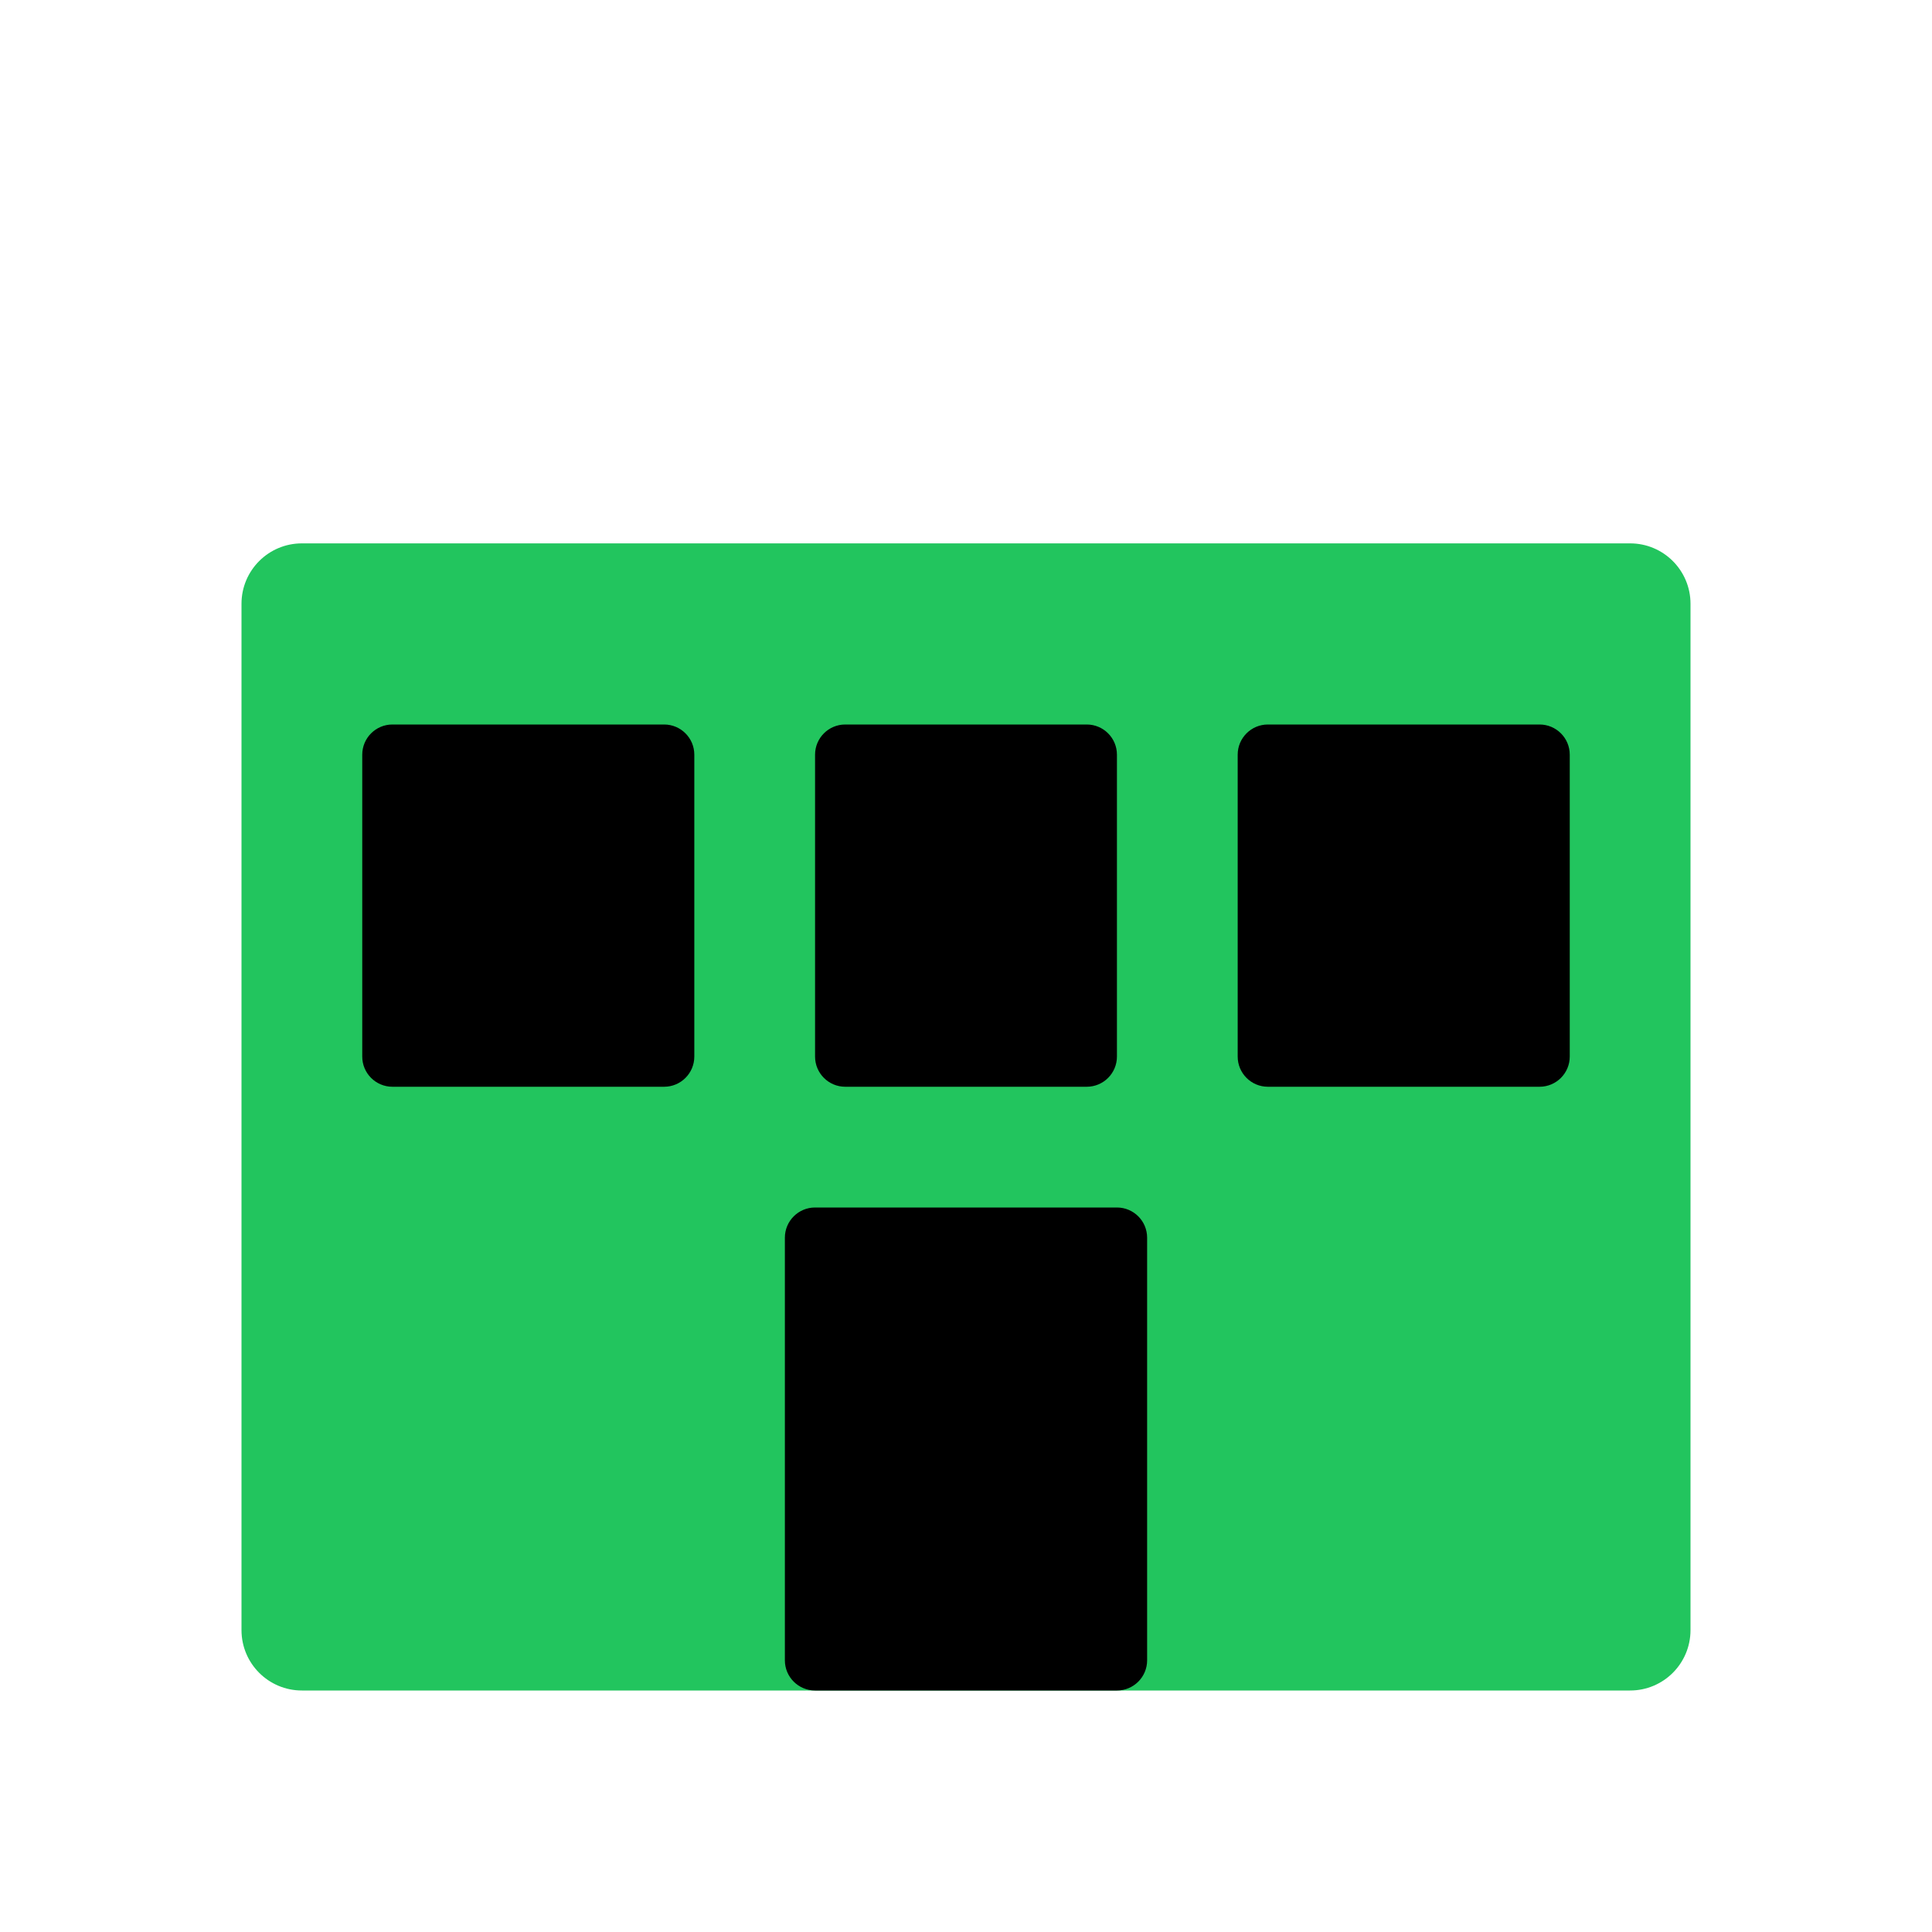
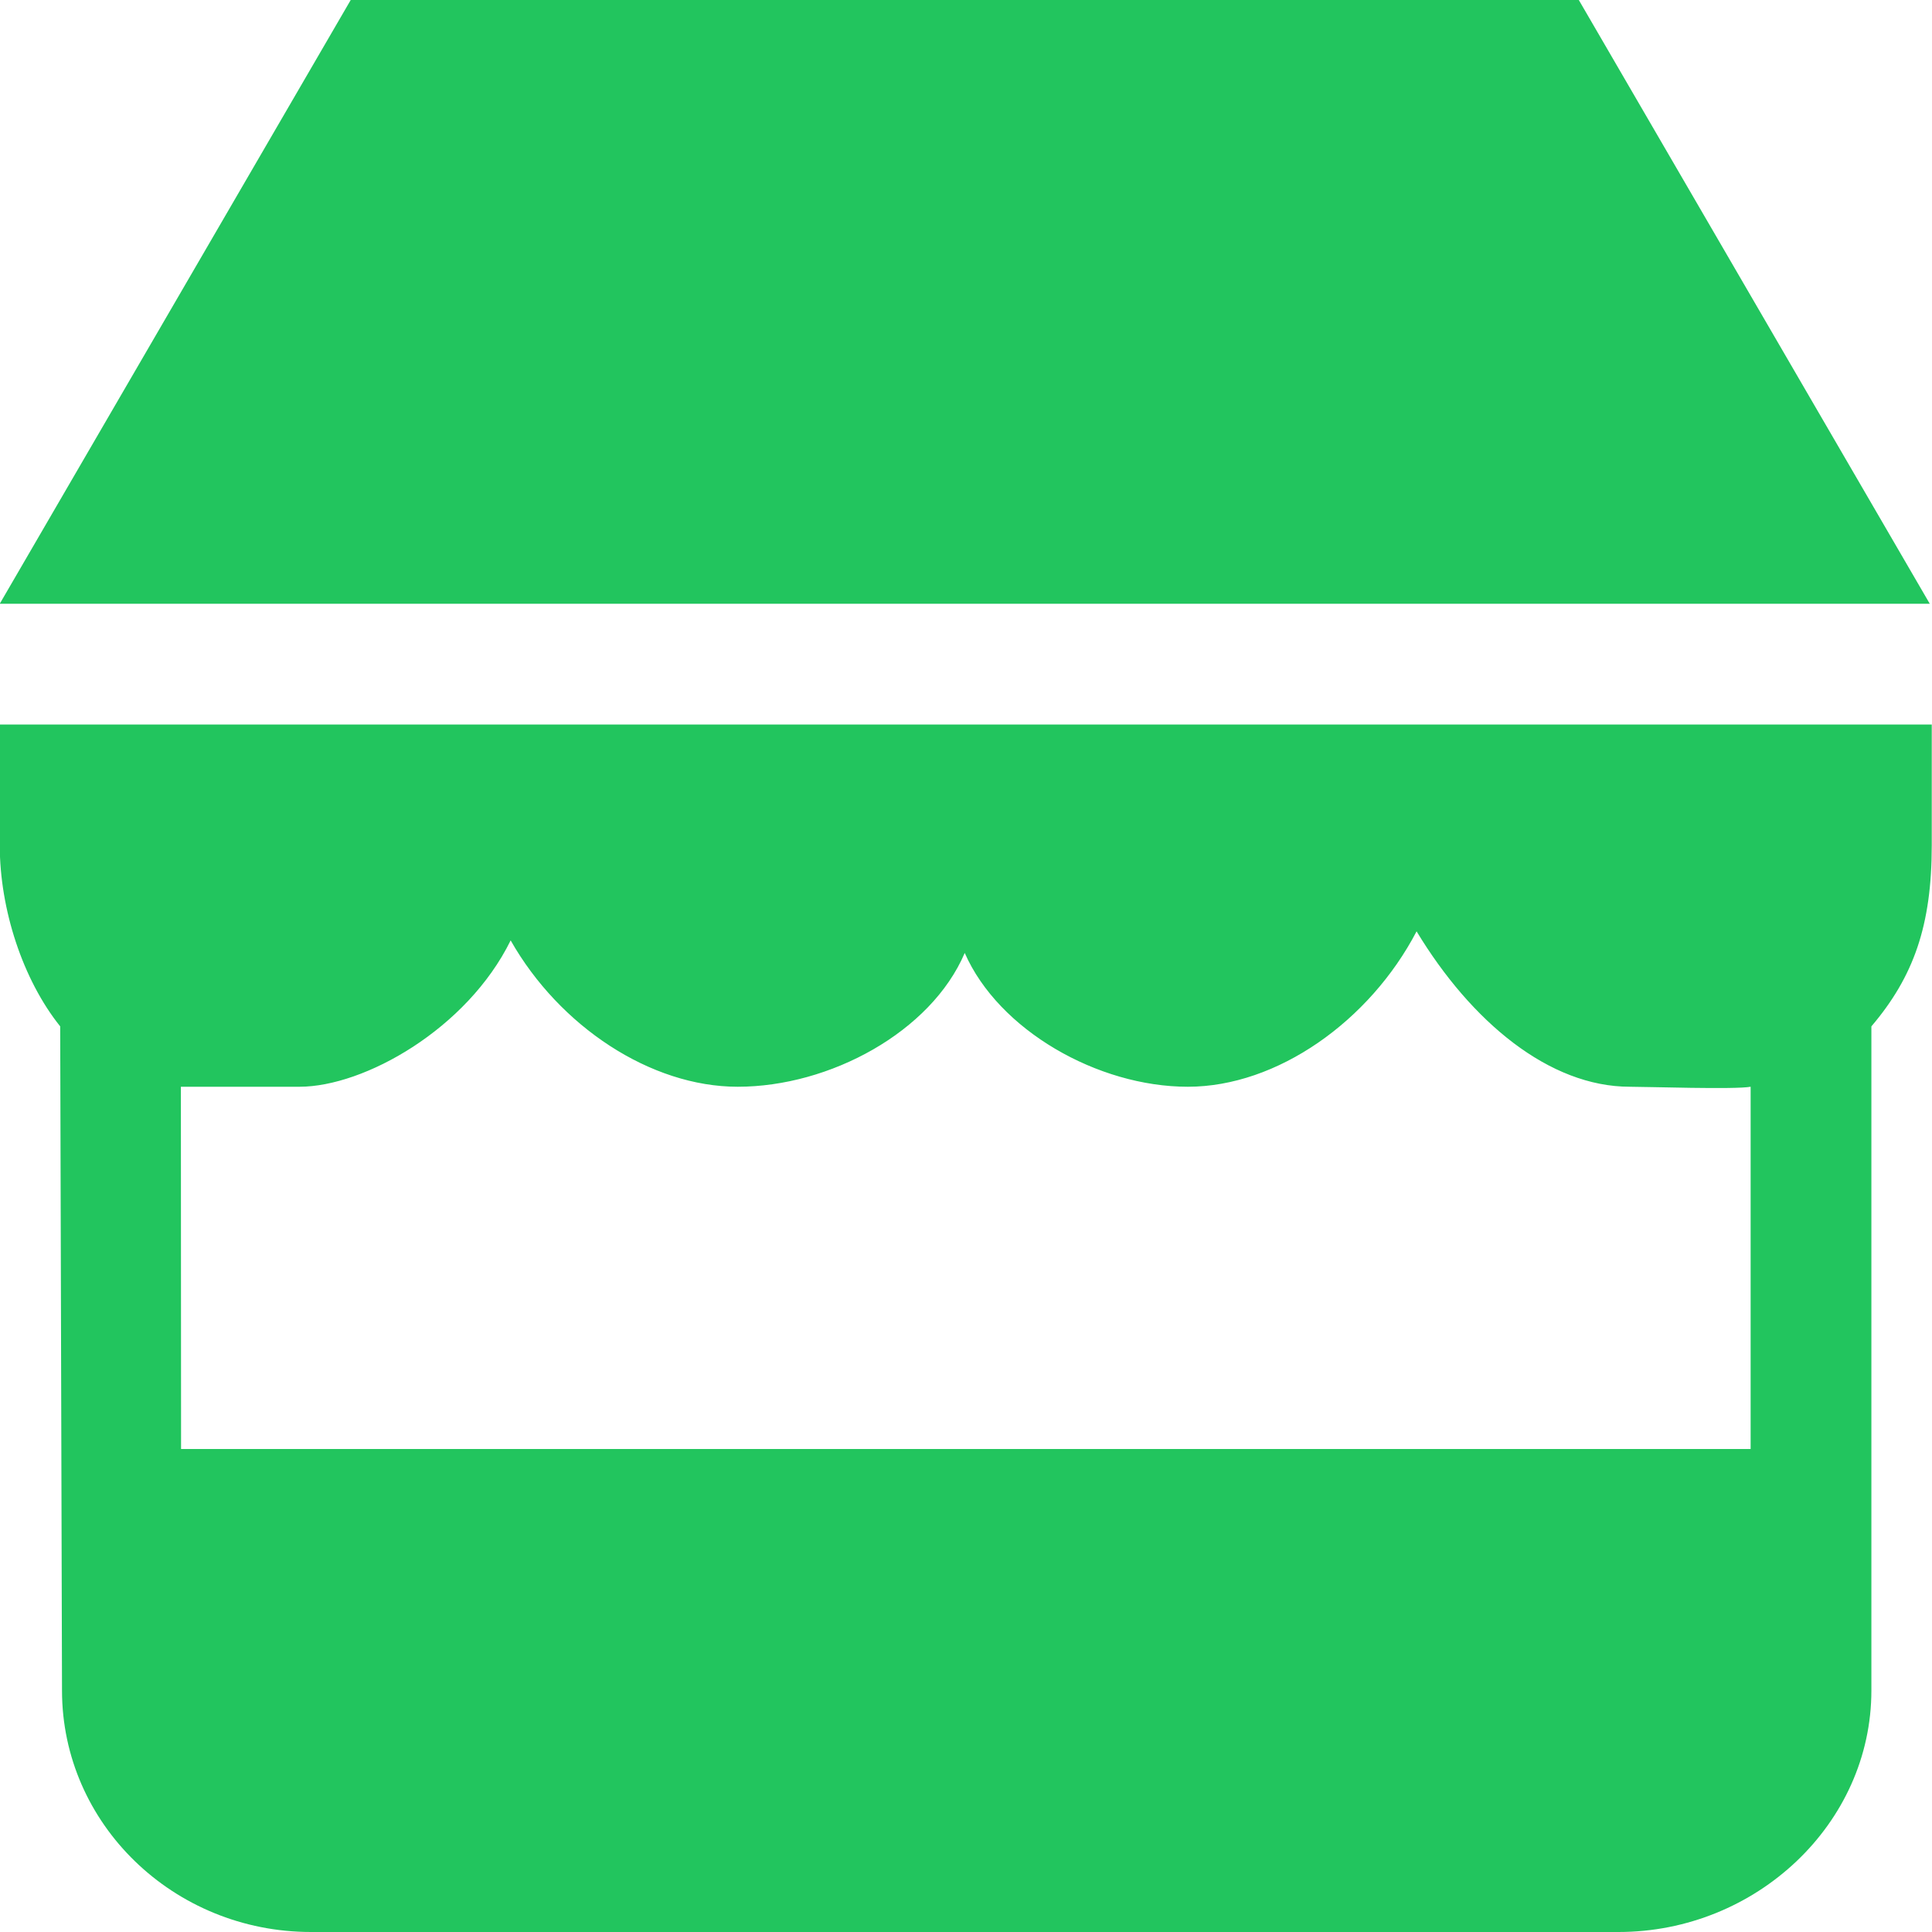
- <svg xmlns="http://www.w3.org/2000/svg" viewBox="0 0 64 64" width="64" height="64">
-   <rect x="8" y="18" width="48" height="38" rx="2" fill="#22c55e" stroke="none" />
-   <rect x="12" y="24" width="11" height="12" rx="1" fill="#000000" stroke="none" />
-   <rect x="27" y="24" width="10" height="12" rx="1" fill="#000000" stroke="none" />
-   <rect x="41" y="24" width="11" height="12" rx="1" fill="#000000" stroke="none" />
-   <rect x="26" y="40" width="12" height="16" rx="1" fill="#000000" stroke="none" />
+ <svg xmlns="http://www.w3.org/2000/svg" width="800px" height="800px" version="1.1" viewBox="0 0 32 32">
+   <g fill="none" fill-rule="evenodd">
+     <g id="Icon-Set-Filled" transform="translate(-362 -725)" fill="#22c55e">
+       <path id="shop" d="m388.15 725h-20.341l-5.813 10h31.967l-5.813-10zm2.846 24h-25.997l-3e-3 -6h1.964c1.074 0 2.777-0.958 3.498-2.424 0.809 1.425 2.319 2.424 3.761 2.424 1.523 0 3.2-0.906 3.76-2.216 0.561 1.279 2.203 2.216 3.695 2.216 1.48 0 3.013-1.088 3.789-2.574 0.907 1.5 2.198 2.574 3.533 2.574 0.293 0 1.744 0.048 2 0v6zm-28.975-12h-0.025c-0.018 0.435 0 1.431 0 2 0 1.065 0.383 2.229 1.001 3l0.03 11c0 2.209 1.847 4 4.125 4h21.655c2.278 0 4.189-1.791 4.189-4v-11c0.7-0.824 1-1.67 1-3v-2h-31.975z" />
+     </g>
+   </g>
</svg>
